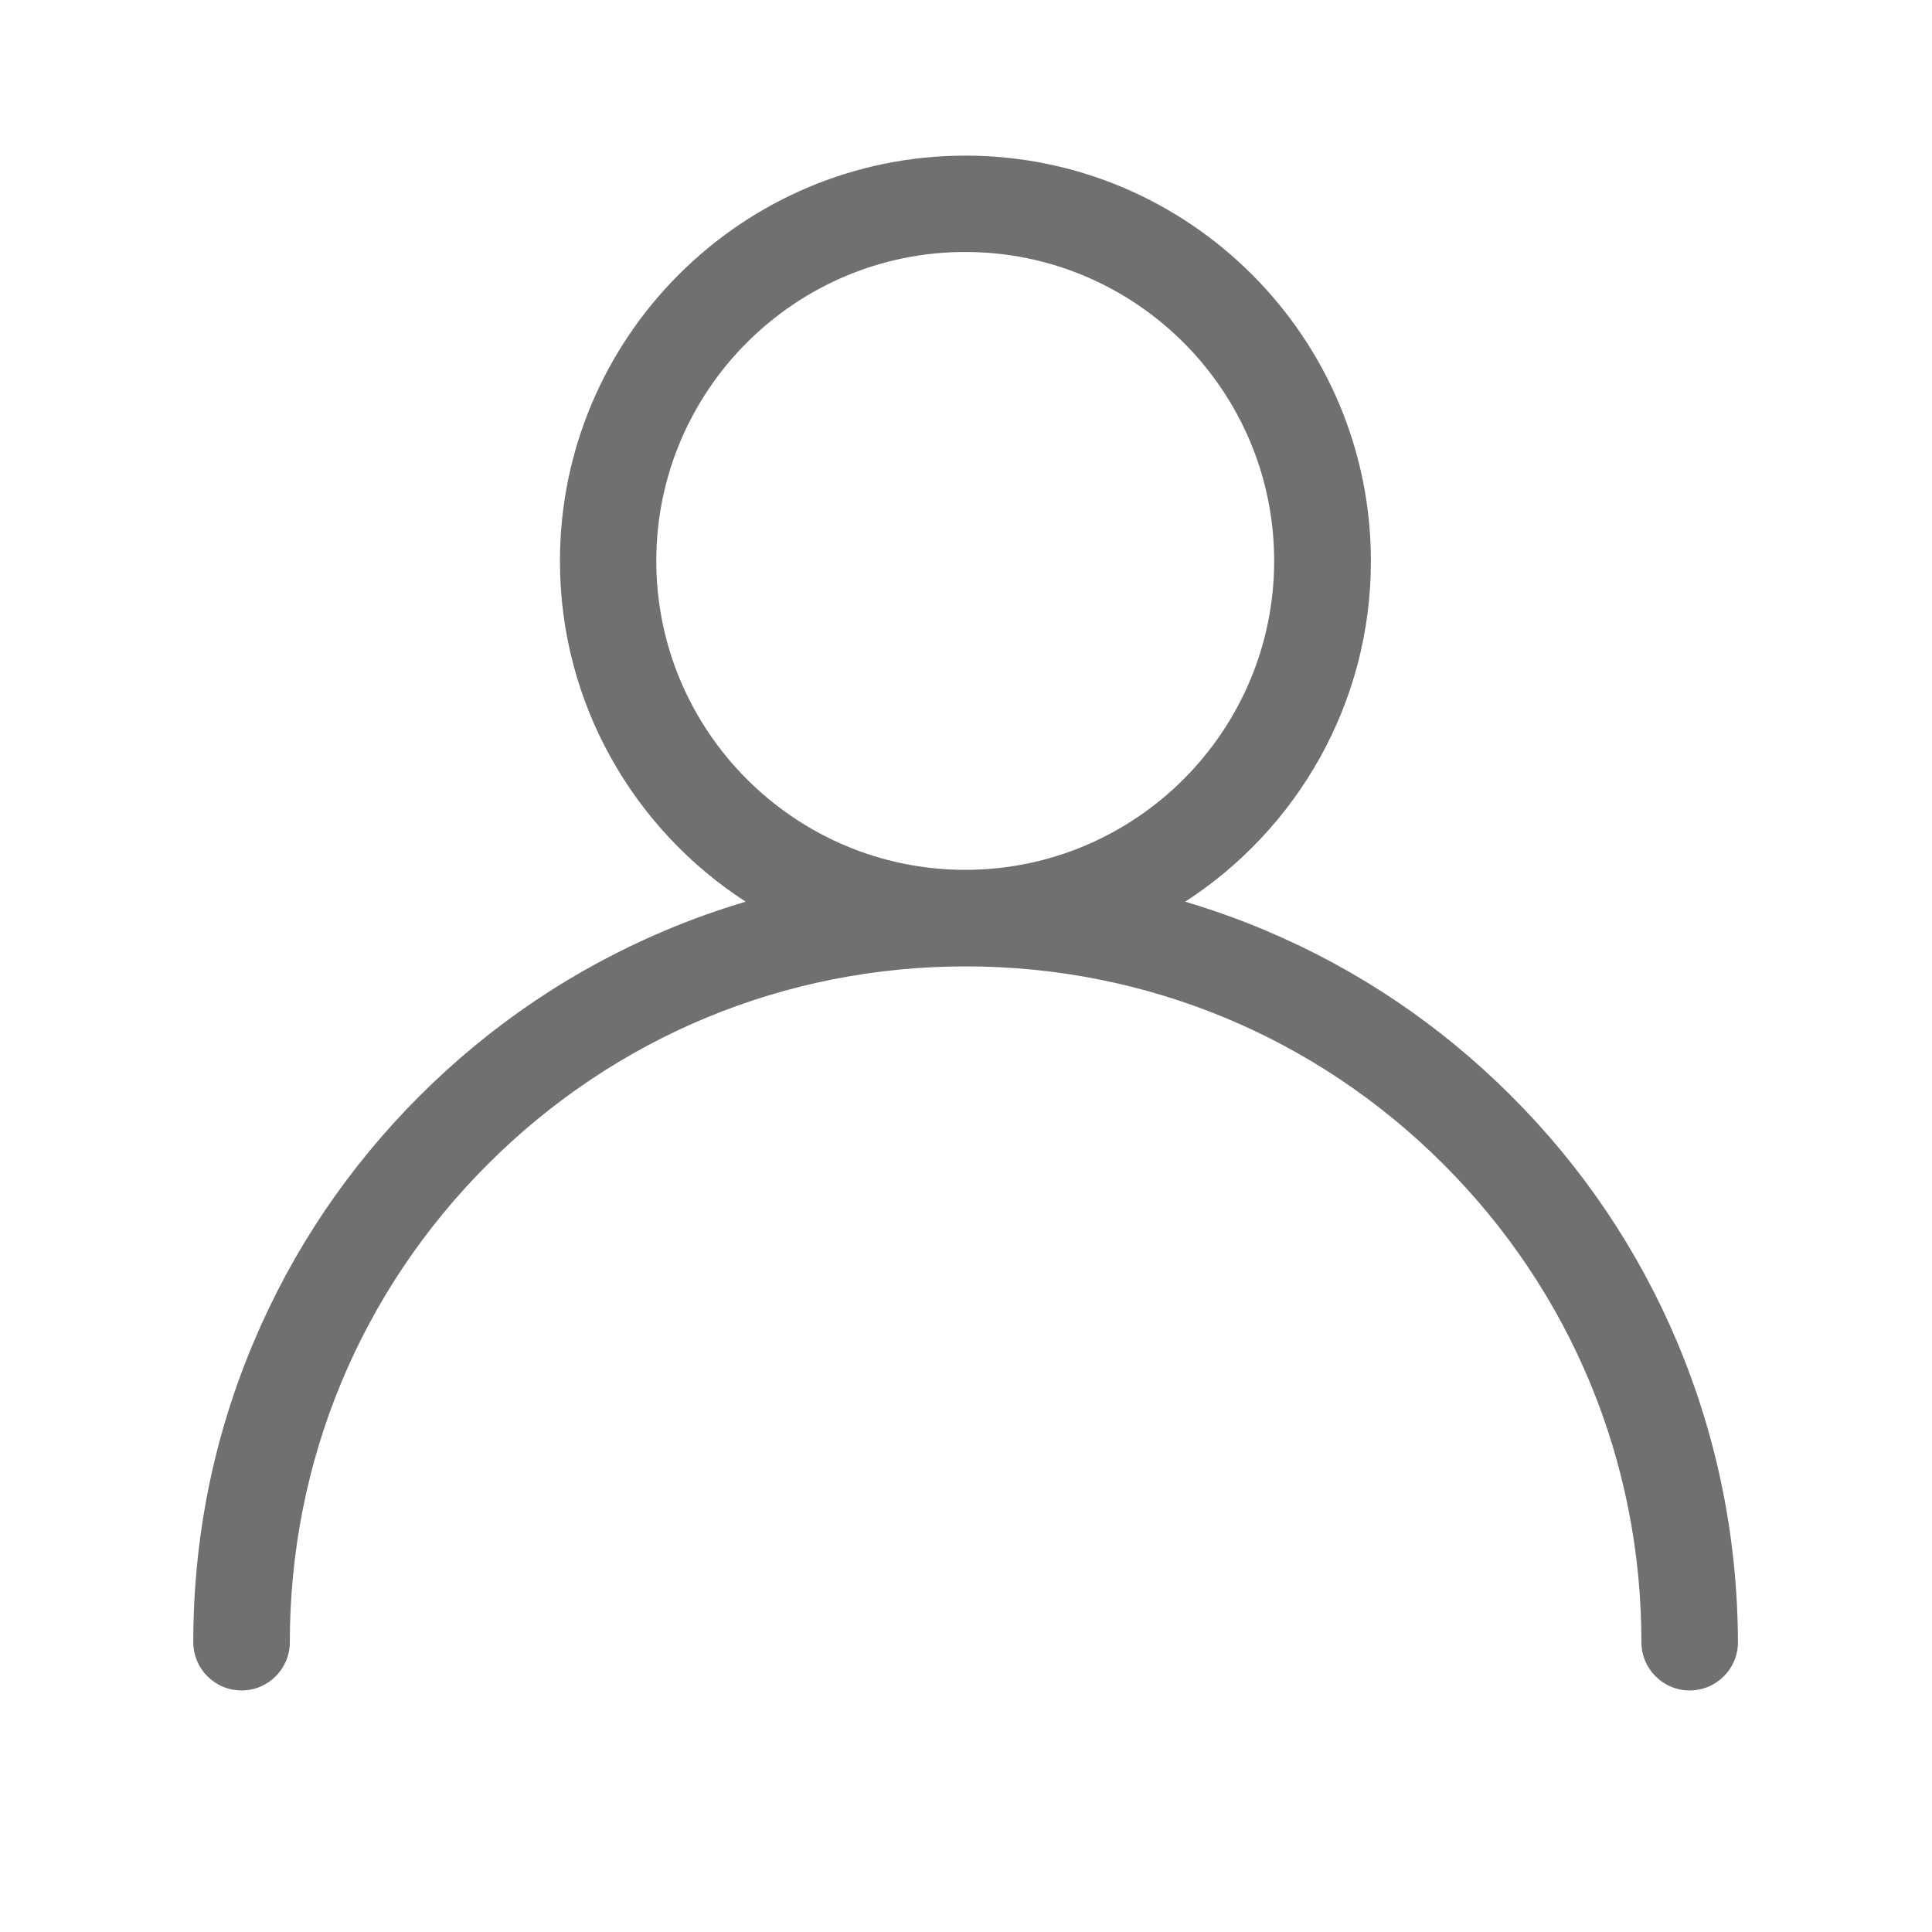
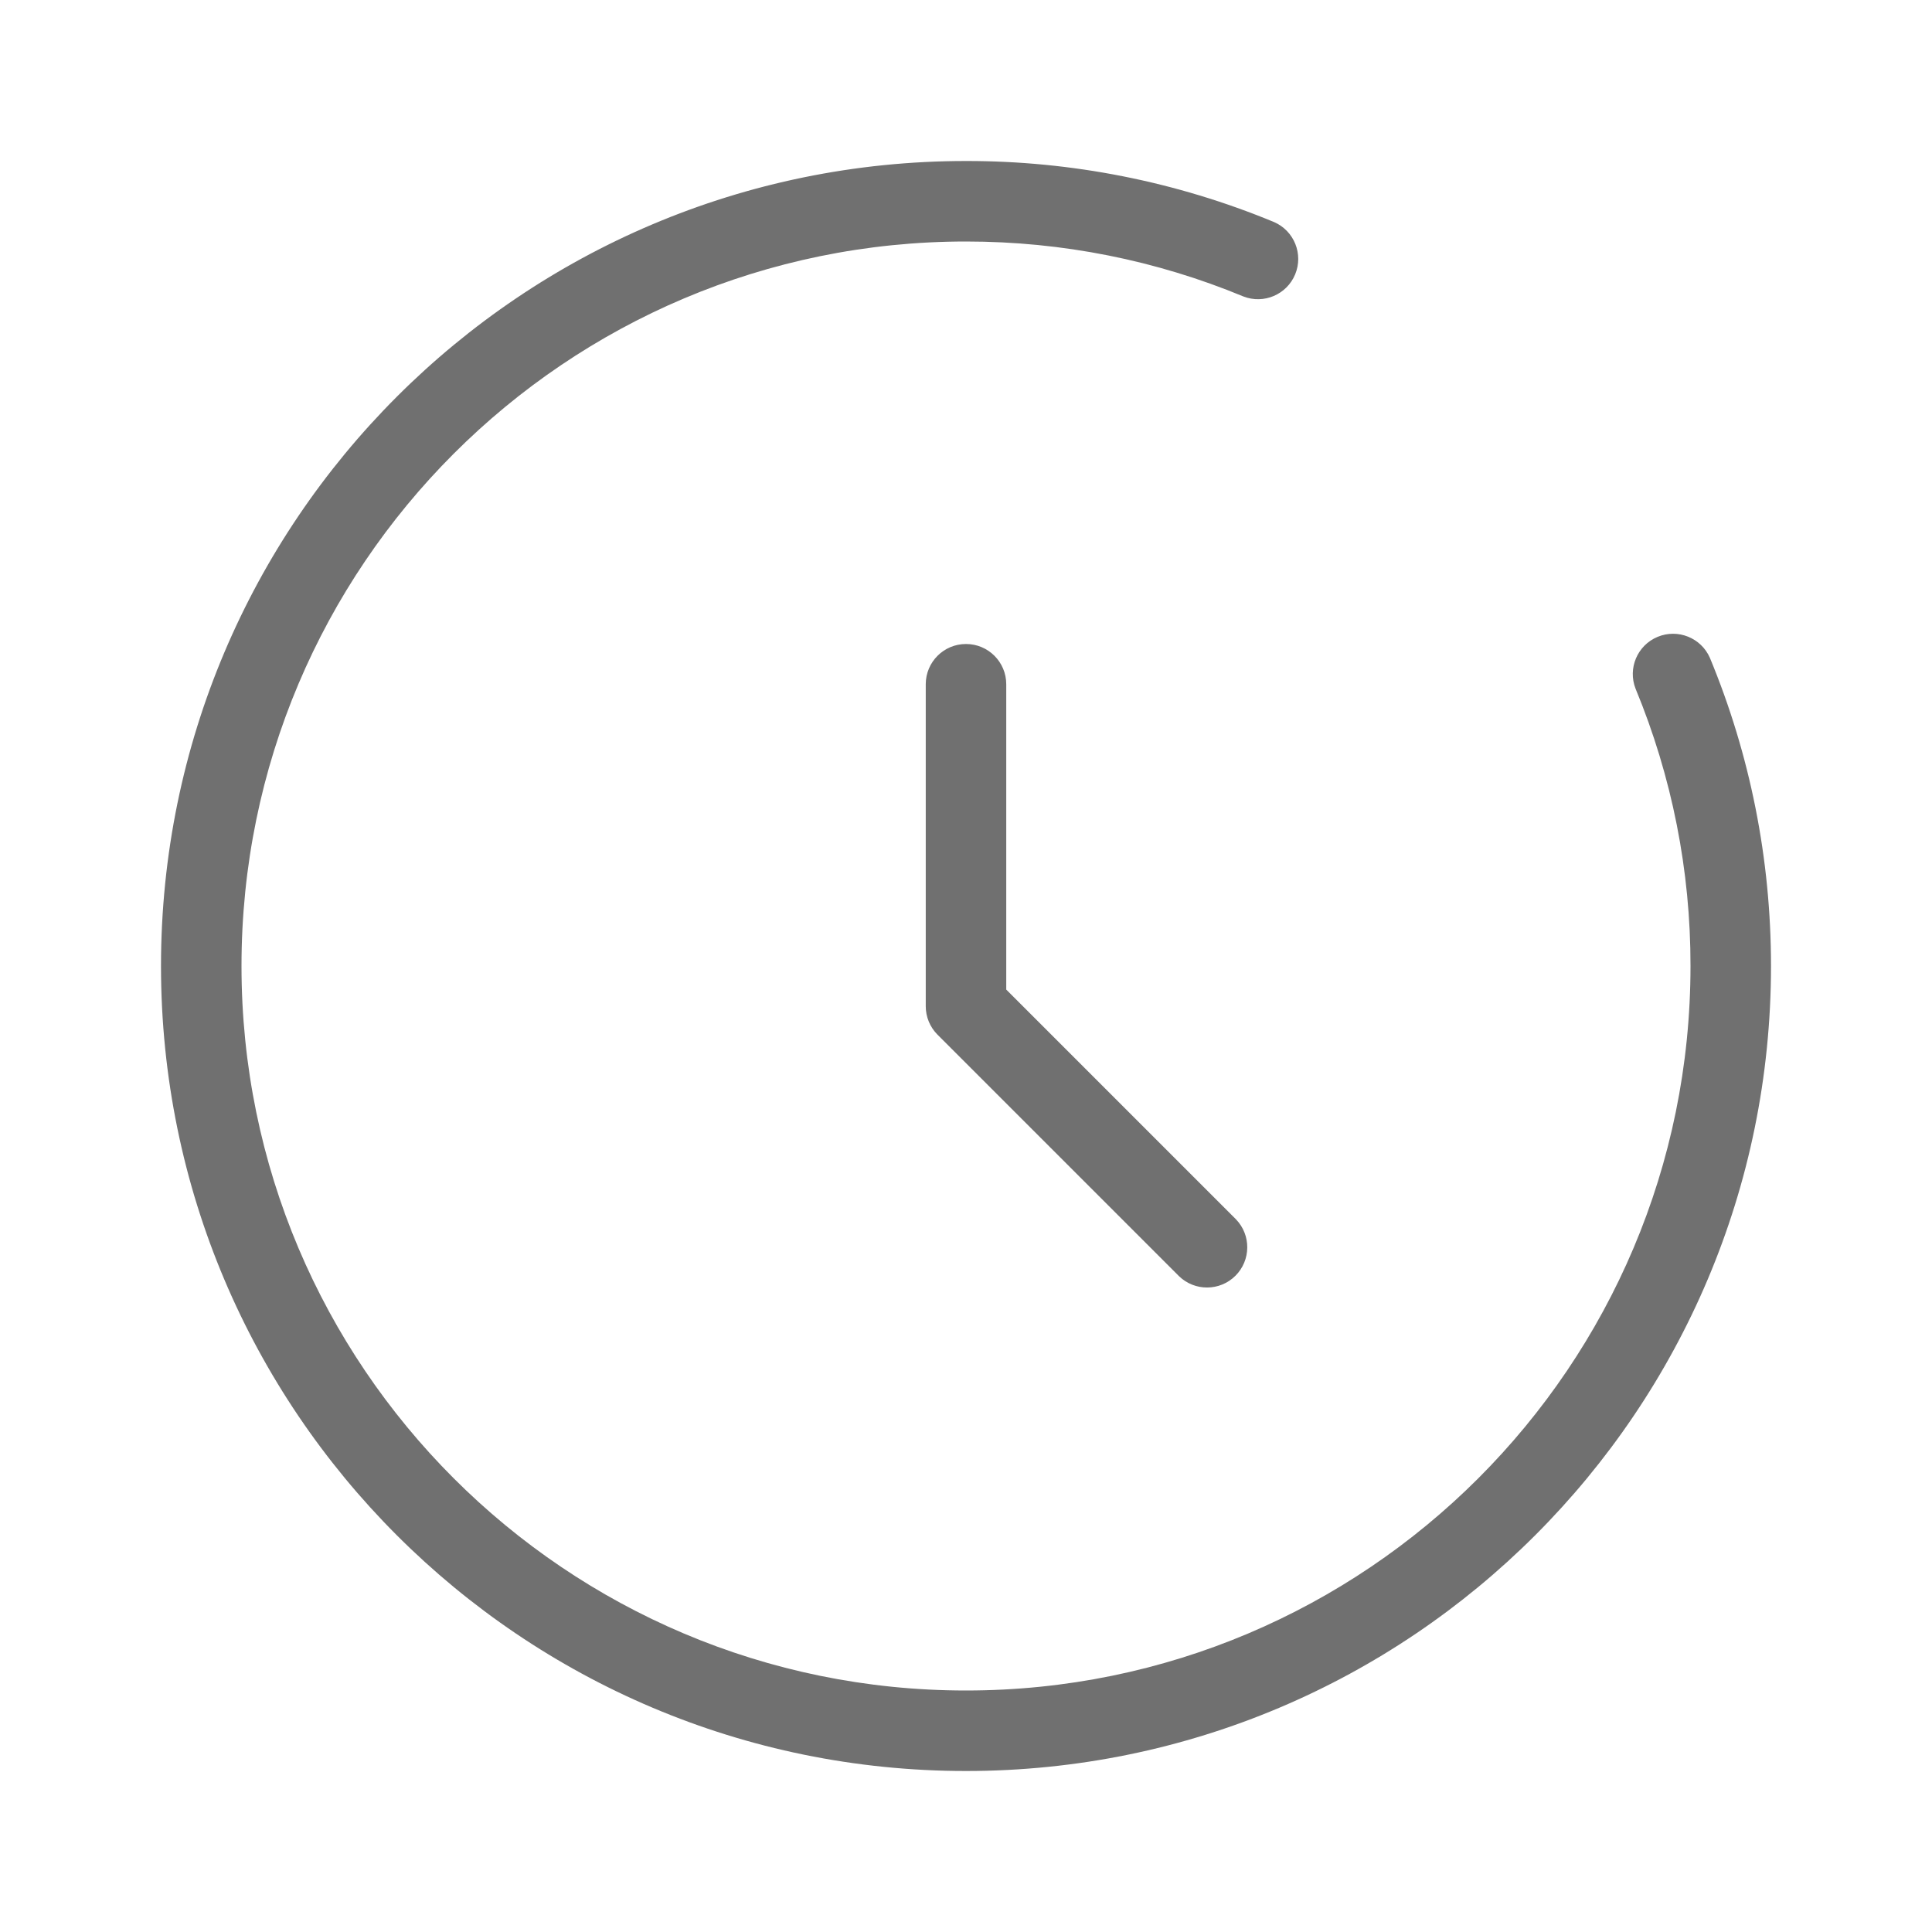
- <svg xmlns="http://www.w3.org/2000/svg" t="1586932132572" class="icon" viewBox="0 0 1024 1024" version="1.1" p-id="4345" width="32" height="32">
-   <path d="M512 1255.49M888.811 711.049c-20.57-48.713-50.146-92.514-87.704-130.072s-81.359-67.134-130.072-87.704c-14.02-5.936-28.348-11.053-42.88-15.351 59.152-38.275 98.45-104.897 98.45-180.525 0-118.508-96.403-214.911-214.911-214.911s-214.911 96.403-214.911 214.911c0 75.628 39.298 142.251 98.45 180.525-14.532 4.298-28.859 9.415-42.88 15.351-48.713 20.57-92.514 50.146-130.072 87.704s-67.134 81.359-87.704 130.072c-21.389 50.453-32.134 104.078-32.134 159.341 0 14.123 11.462 25.585 25.585 25.585s25.585-11.462 25.585-25.585c0-95.687 37.251-185.642 104.897-253.288 67.646-67.646 157.601-104.897 253.288-104.897 95.687 0 185.642 37.251 253.288 104.897s104.897 157.601 104.897 253.288c0 14.123 11.462 25.585 25.585 25.585s25.585-11.462 25.585-25.585C920.945 815.127 910.097 761.501 888.811 711.049zM347.849 297.294c0-90.263 73.479-163.742 163.742-163.742s163.742 73.479 163.742 163.742-73.479 163.742-163.742 163.742S347.849 387.556 347.849 297.294z" p-id="4346" fill="#707070" />
+ <svg xmlns="http://www.w3.org/2000/svg" t="1586932097467" class="icon" viewBox="0 0 1024 1024" version="1.1" p-id="3378" width="32" height="32">
+   <path d="M675.328 117.717A425.429 425.429 0 0 0 512 85.333C276.352 85.333 85.333 276.352 85.333 512s191.019 426.667 426.667 426.667 426.667-191.019 426.667-426.667c0-56.747-11.093-112-32.384-163.328a21.333 21.333 0 0 0-39.403 16.341A382.763 382.763 0 0 1 896 512c0 212.075-171.925 384-384 384S128 724.075 128 512 299.925 128 512 128c51.115 0 100.8 9.984 146.987 29.12a21.333 21.333 0 0 0 16.341-39.403zM533.333 362.667a21.333 21.333 0 0 0-42.667 0v170.667a21.333 21.333 0 0 0 6.251 15.083l128 128a21.333 21.333 0 0 0 30.165-30.165L533.333 524.501V362.667z" fill="#707070" p-id="3379" />
</svg>
